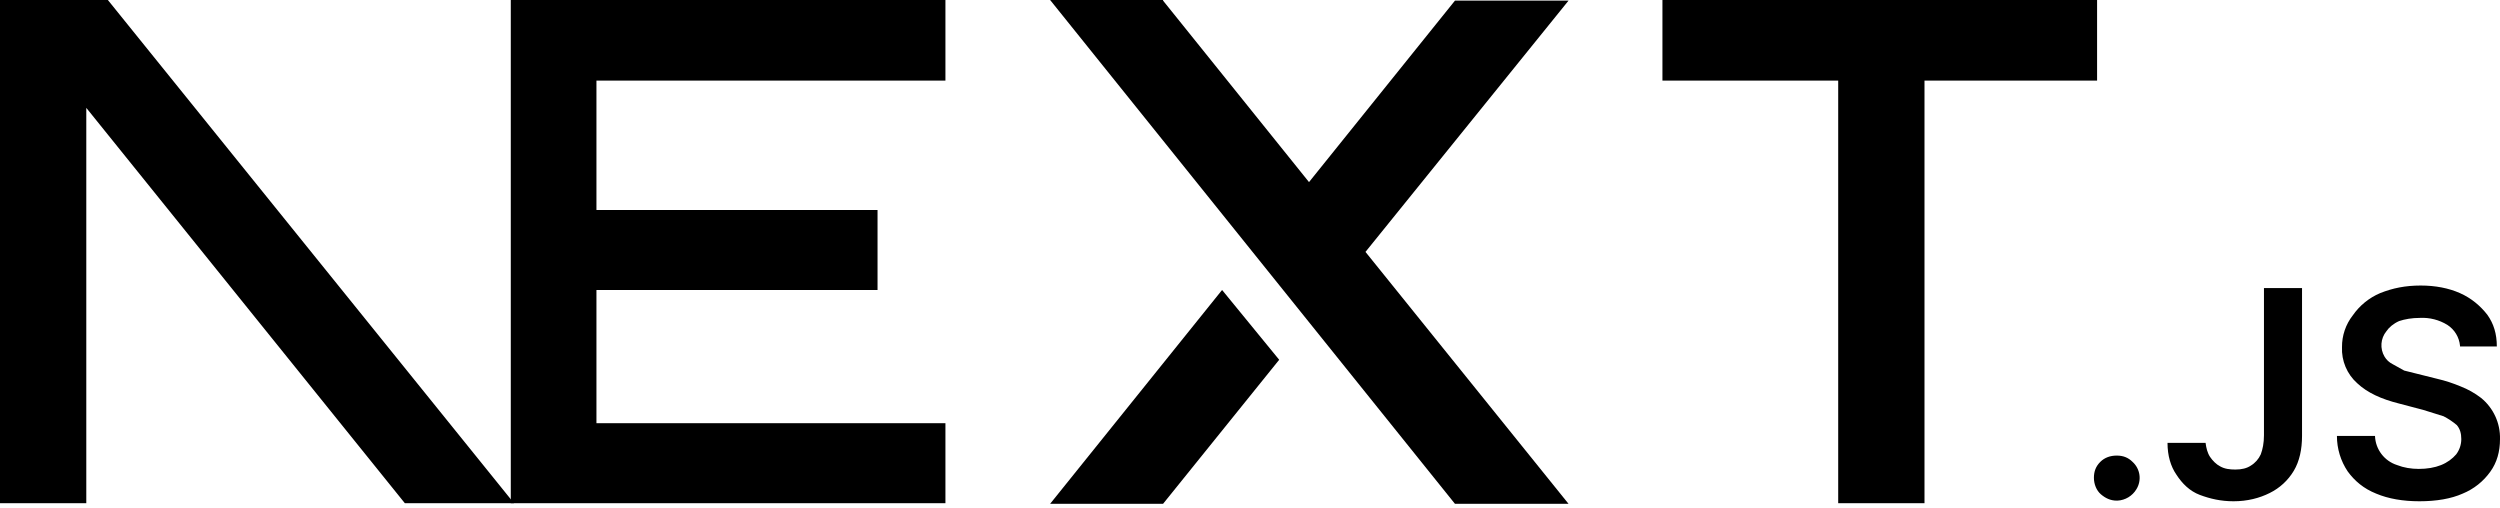
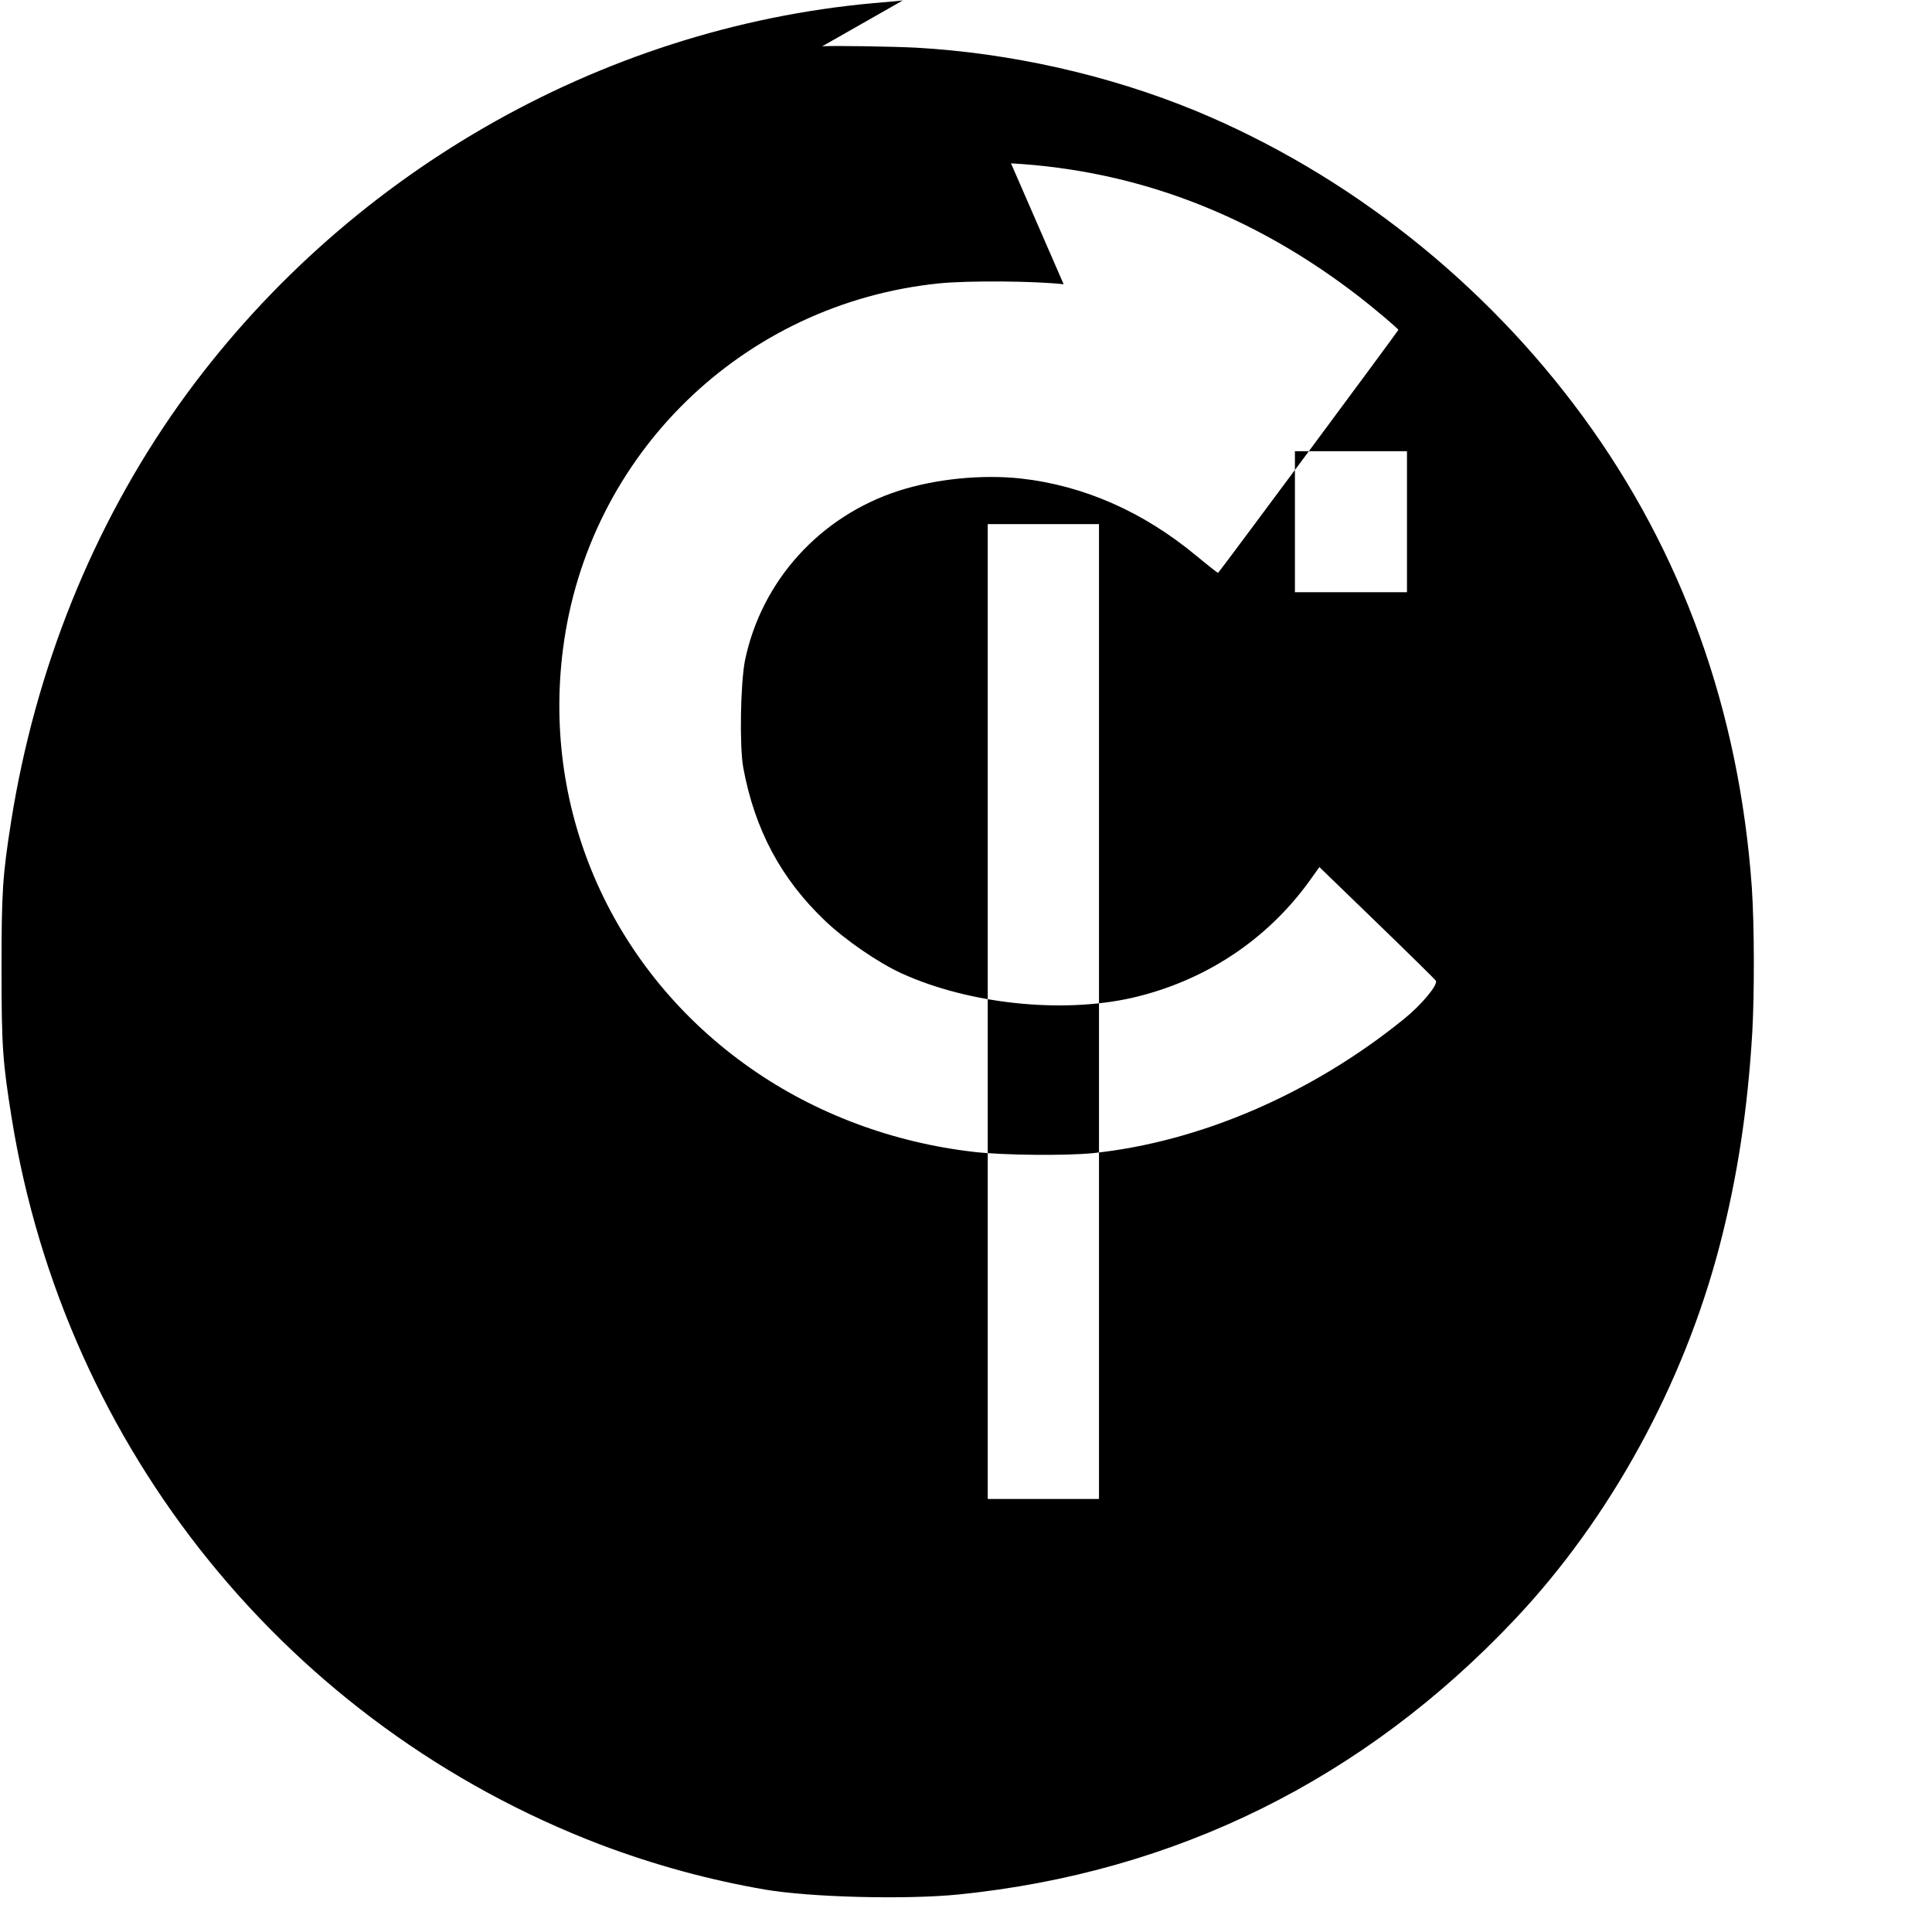
- <svg xmlns="http://www.w3.org/2000/svg" fill="none" viewBox="0 0 394 80">
-   <path fill="#000" d="M262 0h68.5v12.7h-27.2v66.6h-13.6V12.7H262V0ZM149 0v12.7H94v20.4h44.3v12.6H94v21h55v12.6H80.5V0h68.7zm34.3 0h-17.8l63.8 79.4h17.9l-32-39.7 32-39.6h-17.9l-23 28.6-23-28.6zm18.3 56.7-9-11-27.1 33.7h17.8l18.3-22.7z" />
-   <path fill="#000" d="M81 79.3 17 0H0v79.3h13.6V17l50.2 62.3H81Zm252.6-.4c-1 0-1.8-.4-2.5-1s-1.1-1.6-1.1-2.6.3-1.8 1-2.5 1.6-1 2.6-1 1.8.3 2.5 1a3.4 3.4 0 0 1 .6 4.3 3.7 3.7 0 0 1-3 1.8zm23.2-33.5h6v23.3c0 2.1-.4 4-1.3 5.5a9.1 9.1 0 0 1-3.8 3.5c-1.6.8-3.5 1.3-5.7 1.3-2 0-3.7-.4-5.3-1s-2.8-1.8-3.7-3.2c-.9-1.3-1.4-3-1.4-5h6c.1.8.3 1.6.7 2.2s1 1.2 1.6 1.5c.7.4 1.5.5 2.4.5 1 0 1.8-.2 2.4-.6a4 4 0 0 0 1.6-1.8c.3-.8.5-1.8.5-3V45.5zm30.9 9.1a4.4 4.4 0 0 0-2-3.3 7.5 7.5 0 0 0-4.3-1.1c-1.3 0-2.4.2-3.3.5-.9.4-1.6 1-2 1.6a3.5 3.5 0 0 0-.3 4c.3.5.7.9 1.3 1.2l1.8 1 2 .5 3.2.8c1.3.3 2.5.7 3.7 1.2a13 13 0 0 1 3.2 1.8 8.1 8.1 0 0 1 3 6.5c0 2-.5 3.7-1.5 5.1a10 10 0 0 1-4.4 3.5c-1.8.8-4.1 1.2-6.8 1.2-2.6 0-4.9-.4-6.8-1.2-2-.8-3.4-2-4.5-3.5a10 10 0 0 1-1.7-5.6h6a5 5 0 0 0 3.5 4.6c1 .4 2.2.6 3.4.6 1.3 0 2.5-.2 3.5-.6 1-.4 1.8-1 2.4-1.7a4 4 0 0 0 .8-2.4c0-.9-.2-1.6-.7-2.2a11 11 0 0 0-2.1-1.4l-3.2-1-3.8-1c-2.8-.7-5-1.7-6.6-3.2a7.2 7.2 0 0 1-2.4-5.7 8 8 0 0 1 1.7-5 10 10 0 0 1 4.3-3.5c2-.8 4-1.2 6.4-1.2 2.3 0 4.4.4 6.2 1.2 1.8.8 3.2 2 4.3 3.4 1 1.4 1.5 3 1.5 5h-5.8z" />
+ <svg xmlns="http://www.w3.org/2000/svg" viewBox="0 0 24 24" fill="none">
+   <path d="M11.214.006c-.052.005-.216.022-.364.033C7.442.347 4.25 2.186 2.226 5.022c-1.074 1.513-1.786 3.288-2.087 5.177-.107.68-.12.875-.12 1.831 0 .964.013 1.156.127 1.864.663 4.107 3.436 7.539 7.314 9.021.666.251 1.342.437 2.044.558.569.097 1.753.126 2.403.061 2.7-.273 5.04-1.434 6.913-3.42 1.183-1.254 2.094-2.916 2.544-4.648.221-.853.347-1.692.404-2.65.026-.471.026-1.31-.006-1.79-.157-2.2-.865-4.165-2.093-5.844-1.229-1.682-2.93-3.026-4.825-3.809-1.072-.44-2.282-.714-3.467-.781-.274-.014-1.027-.027-1.163-.017zm1.345 2.023c1.567.088 3.007.638 4.324 1.656.17.131.488.399.488.413 0 .011-2.229 3.016-2.24 3.019-.005 0-.125-.093-.266-.21-.661-.55-1.406-.878-2.194-.964-.48-.05-1.04.005-1.502.152-.98.315-1.707 1.116-1.914 2.106-.057.29-.07 1.065-.022 1.335.142.769.47 1.382 1.014 1.9.251.24.665.525.958.658.832.377 1.978.499 2.852.303.9-.206 1.669-.71 2.203-1.444l.13-.182.717.694c.395.382.723.705.73.718.027.053-.18.301-.396.475-1.14.925-2.527 1.525-3.856 1.666-.34.035-1.124.027-1.481-.014-1.01-.115-1.975-.475-2.783-1.042-1.705-1.195-2.59-3.172-2.327-5.207.31-2.418 2.235-4.292 4.673-4.541.365-.036 1.175-.03 1.546.011zm4.919 3.577v1.751h-1.392V5.605h1.392zm-3.826 6.96v6.055h-1.382v-12.11h1.382v6.055z" fill="currentColor" />
</svg>
